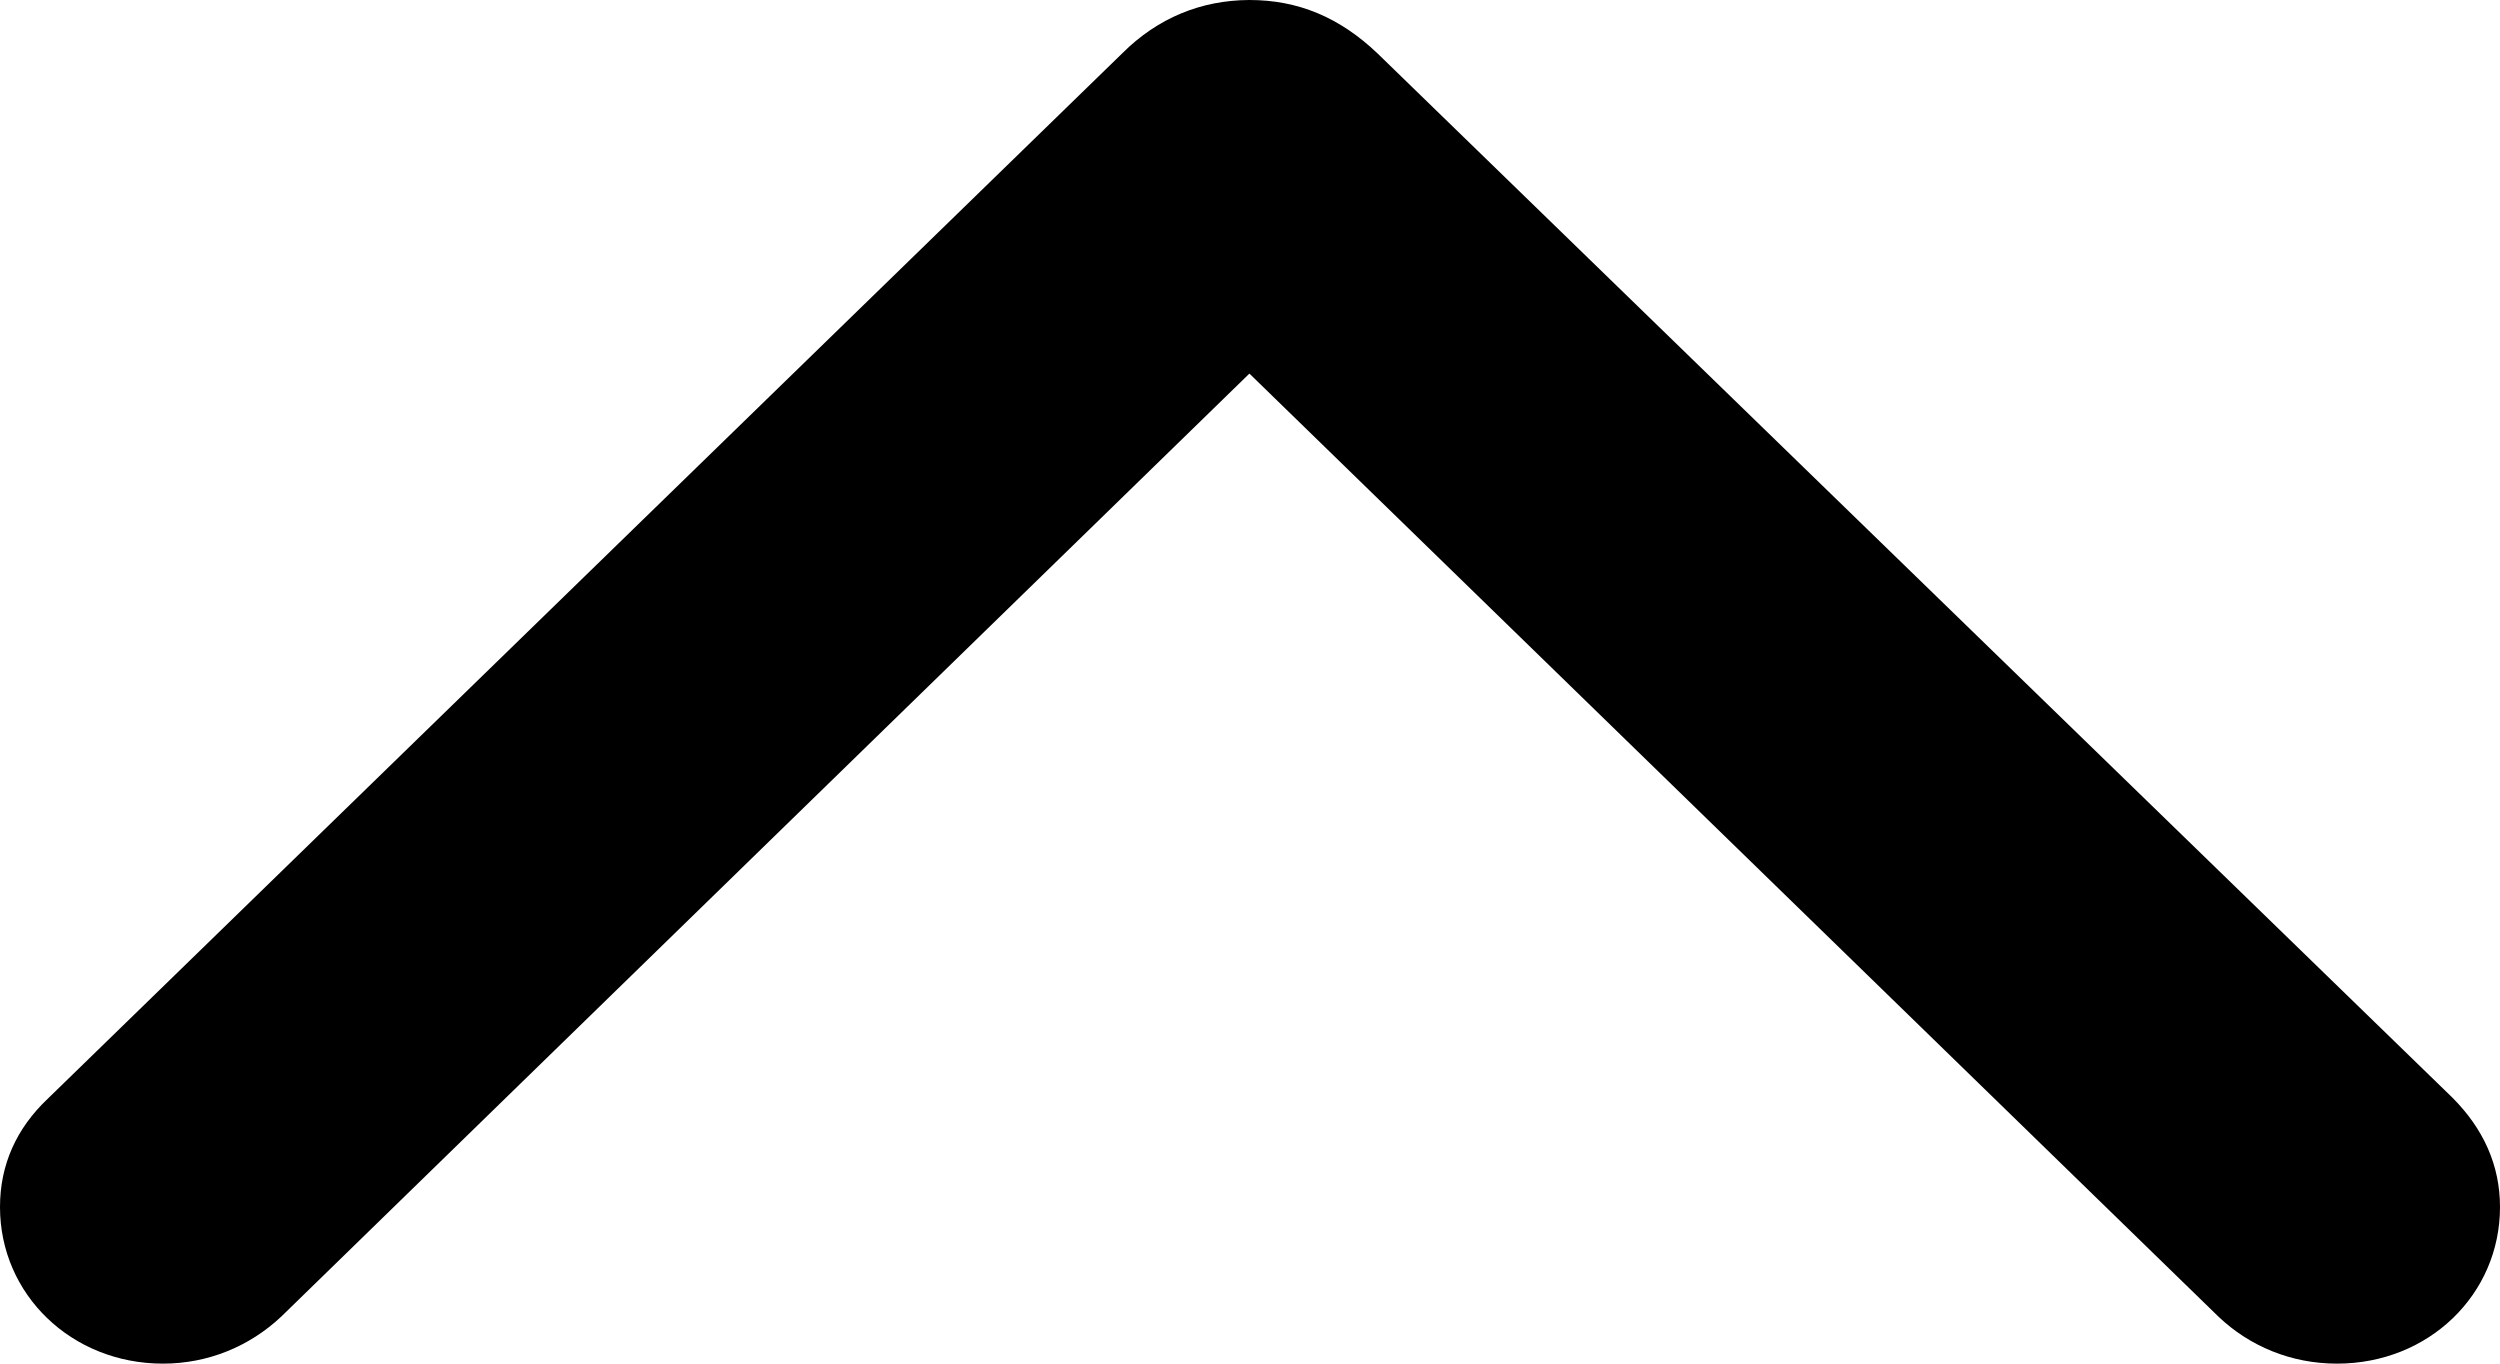
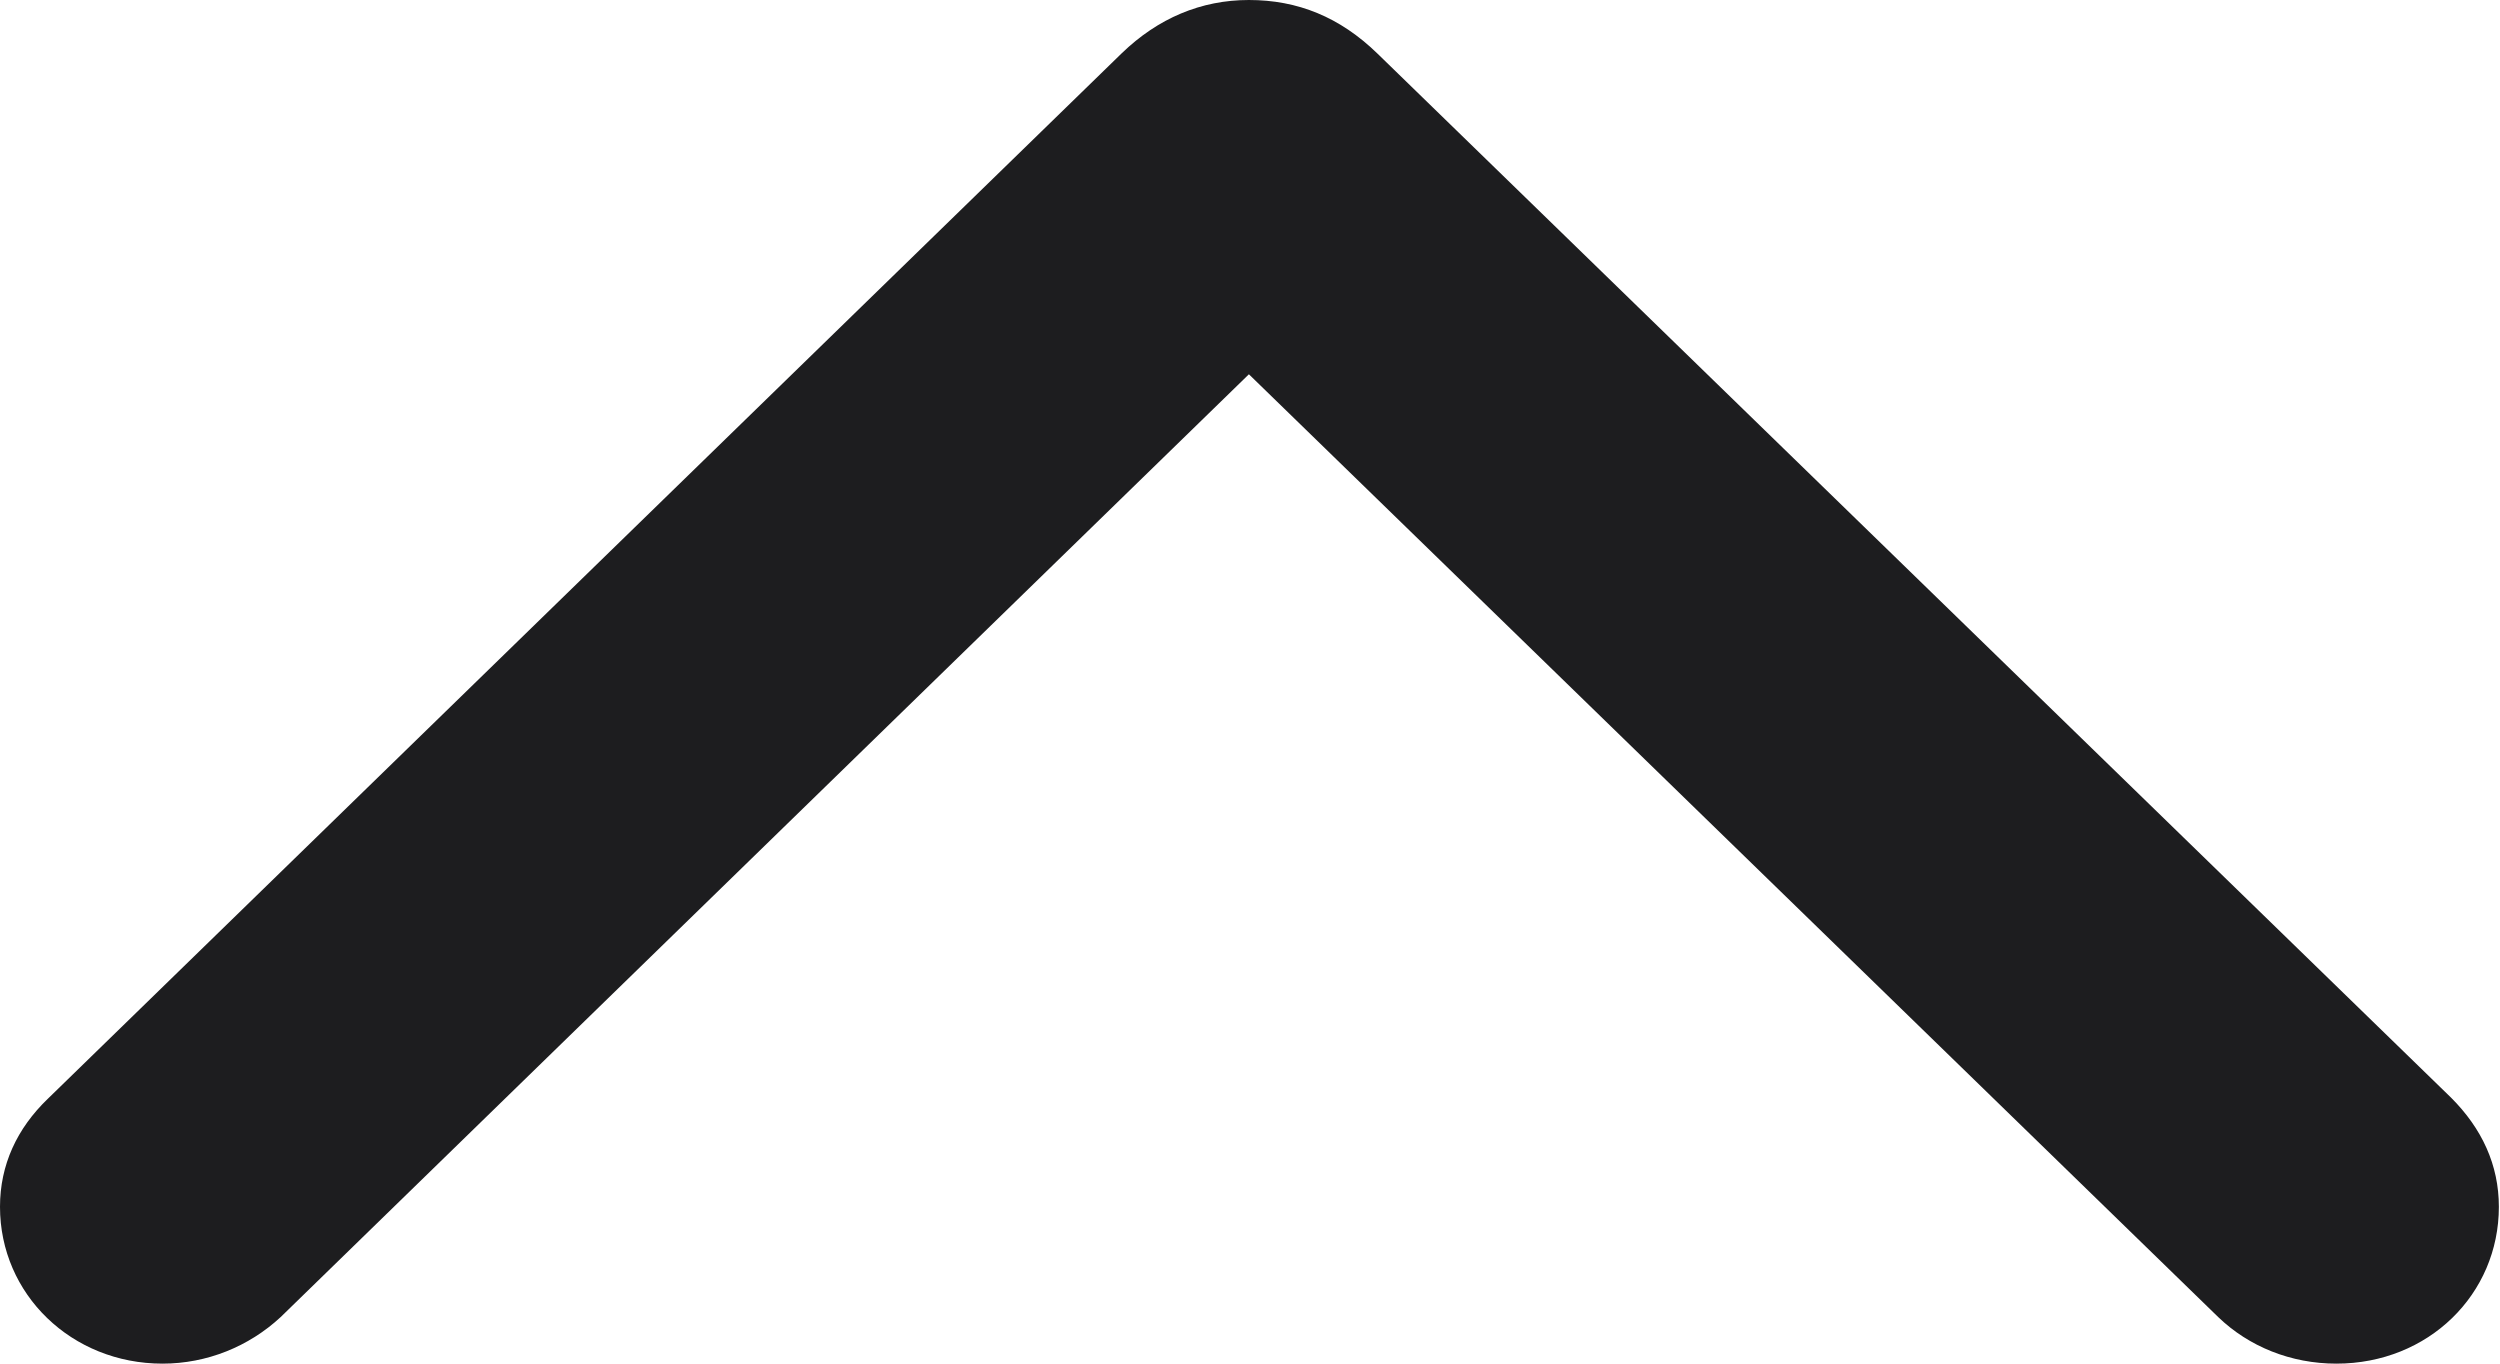
- <svg xmlns="http://www.w3.org/2000/svg" width="22" height="12" viewBox="0 0 22 12" fill="none">
-   <path d="M10.994 0C10.572 0.002 10.189 0.156 9.875 0.47L0.418 9.671C0.146 9.929 0 10.248 0 10.622C0 11.392 0.63 12 1.434 12C1.828 12 2.194 11.85 2.474 11.587L11.602 2.696H10.387L19.523 11.587C19.796 11.846 20.16 12 20.566 12C21.372 12 22 11.392 22 10.622C22 10.25 21.851 9.931 21.584 9.662L12.122 0.47C11.788 0.152 11.424 0 10.994 0Z" fill="black" />
+ <svg xmlns="http://www.w3.org/2000/svg" id="Layer_1" viewBox="0 0 22 12">
+   <defs>
+     <style>.cls-1{fill:#1d1d1f;}</style>
+   </defs>
+   <path class="cls-1" d="M10.99,0c-.42,0-.8,.16-1.12,.47L.42,9.67c-.27,.26-.42,.58-.42,.95,0,.77,.63,1.38,1.43,1.38,.39,0,.76-.15,1.04-.41L11.6,2.7h-1.22l9.14,8.89c.27,.26,.64,.41,1.04,.41,.81,0,1.43-.61,1.43-1.38,0-.37-.15-.69-.42-.96L12.12,.47c-.33-.32-.7-.47-1.13-.47Z" />
</svg>
